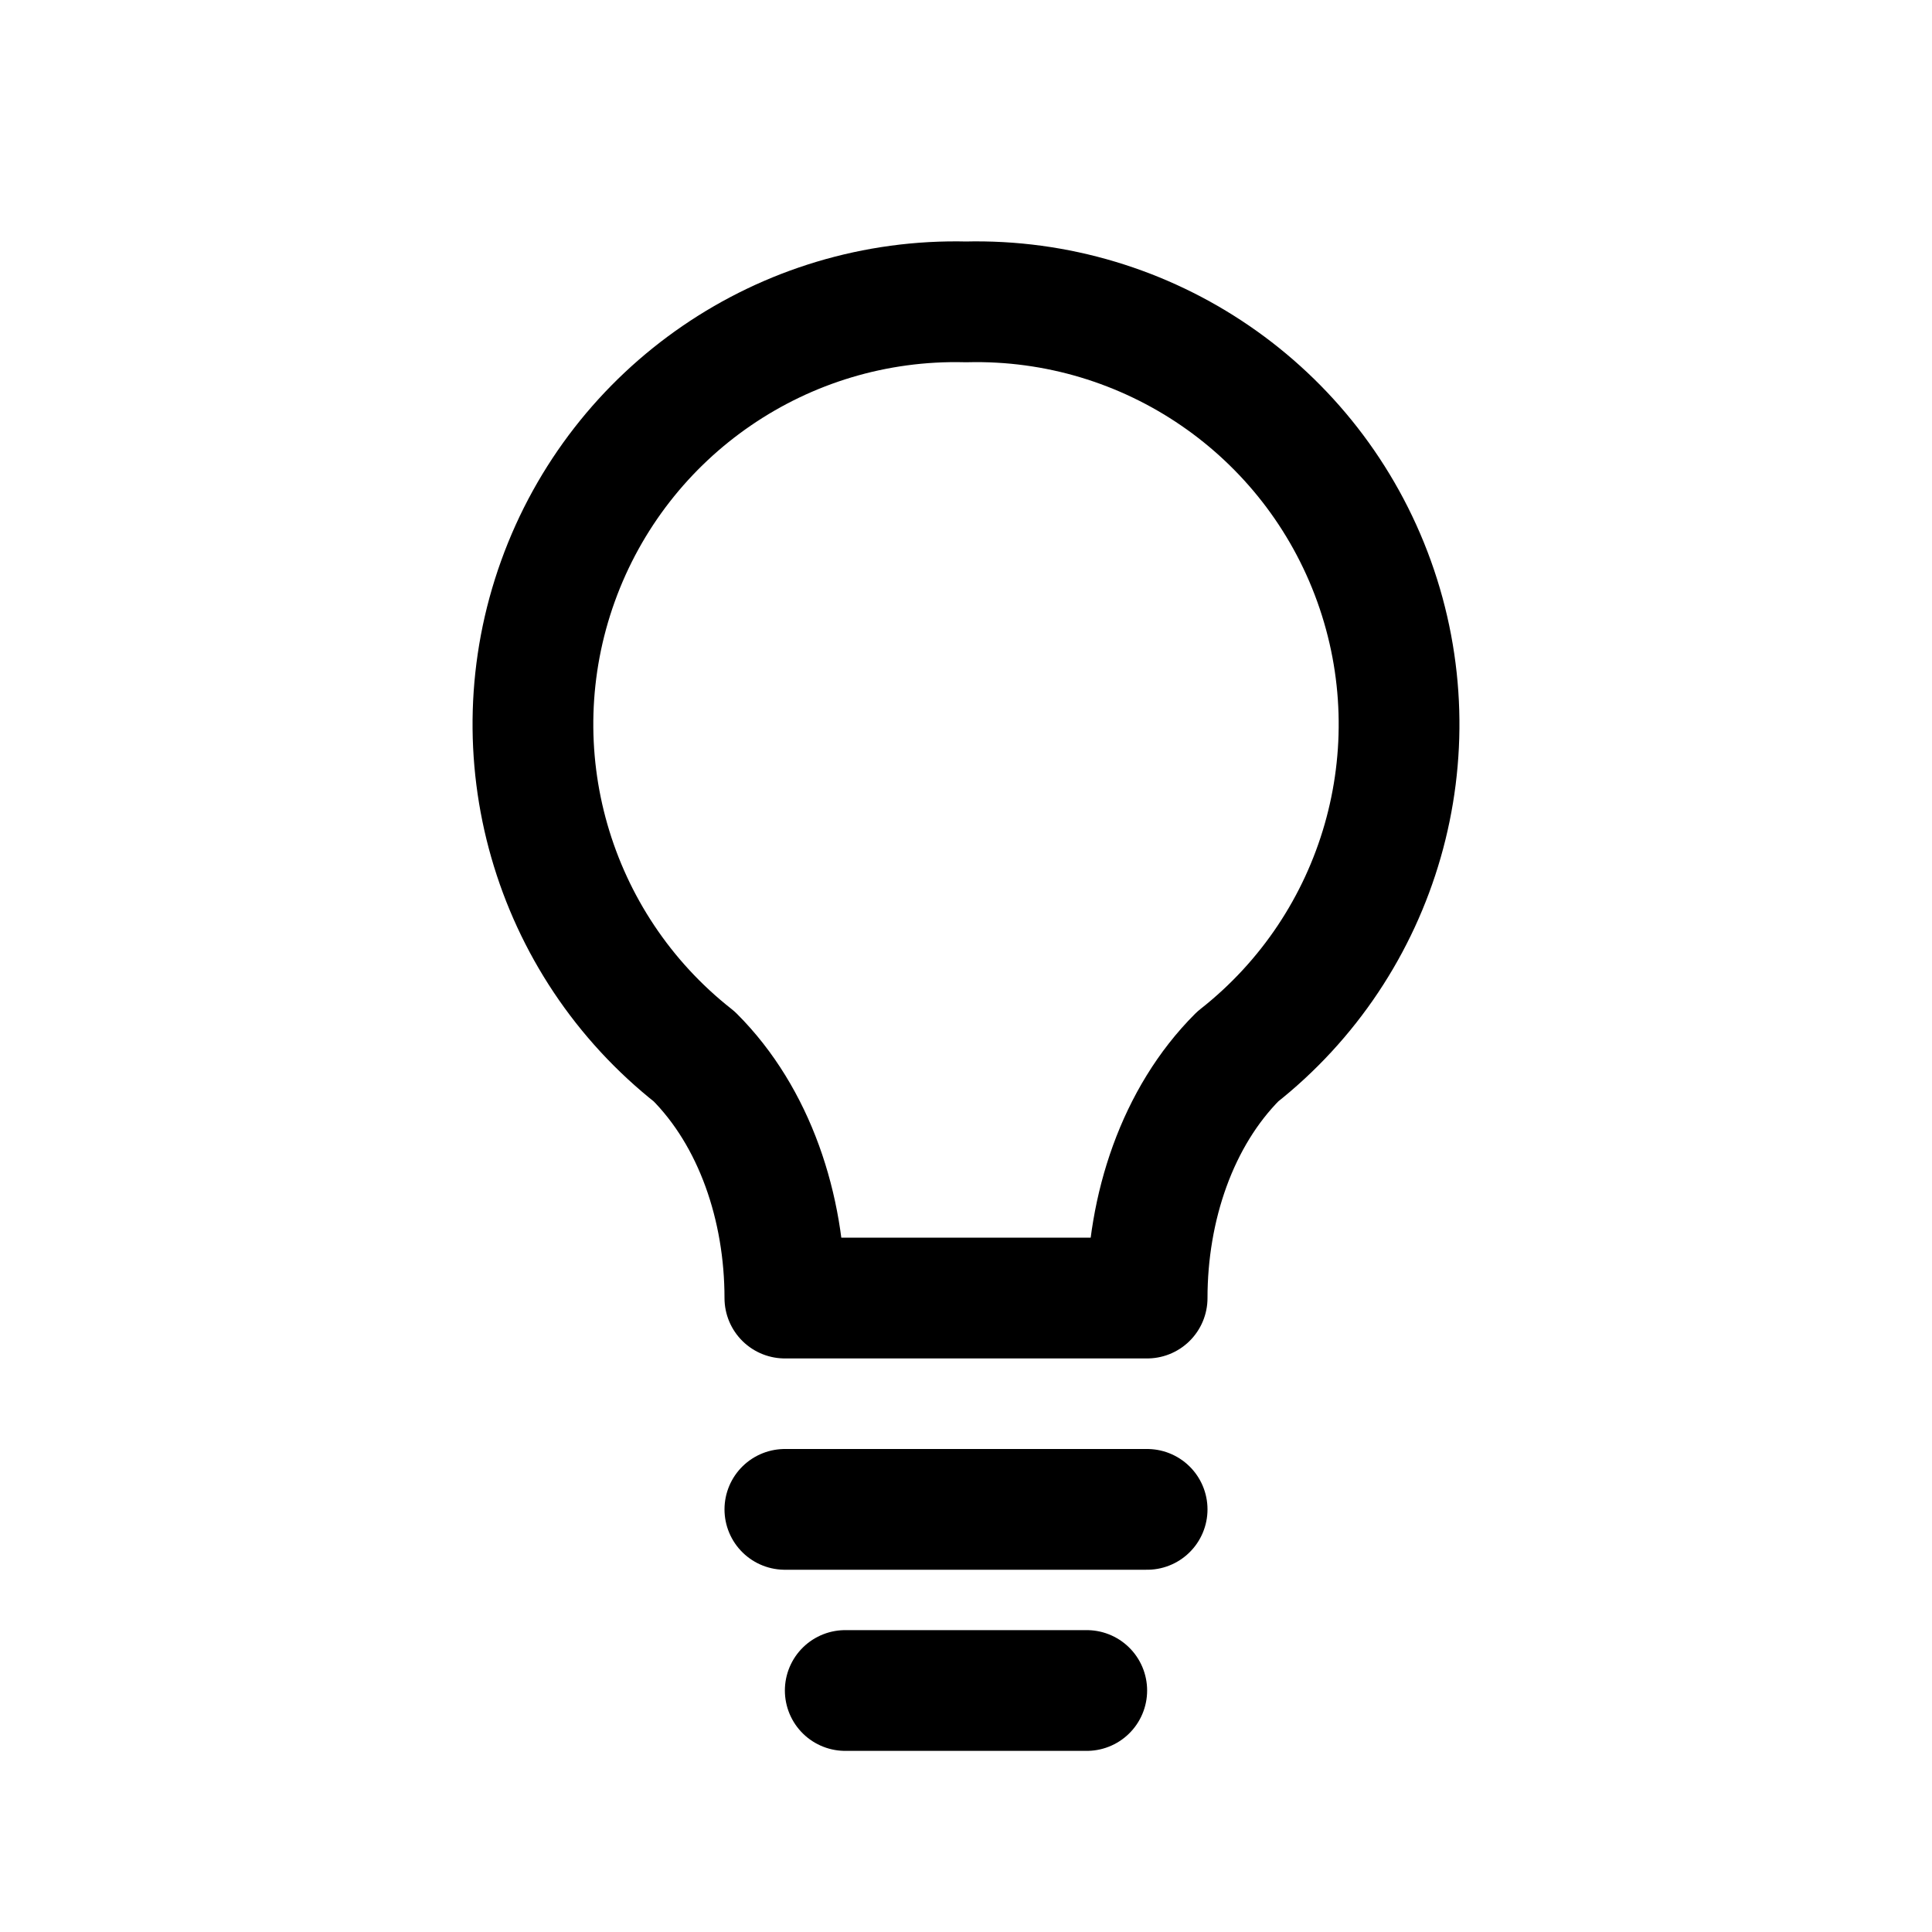
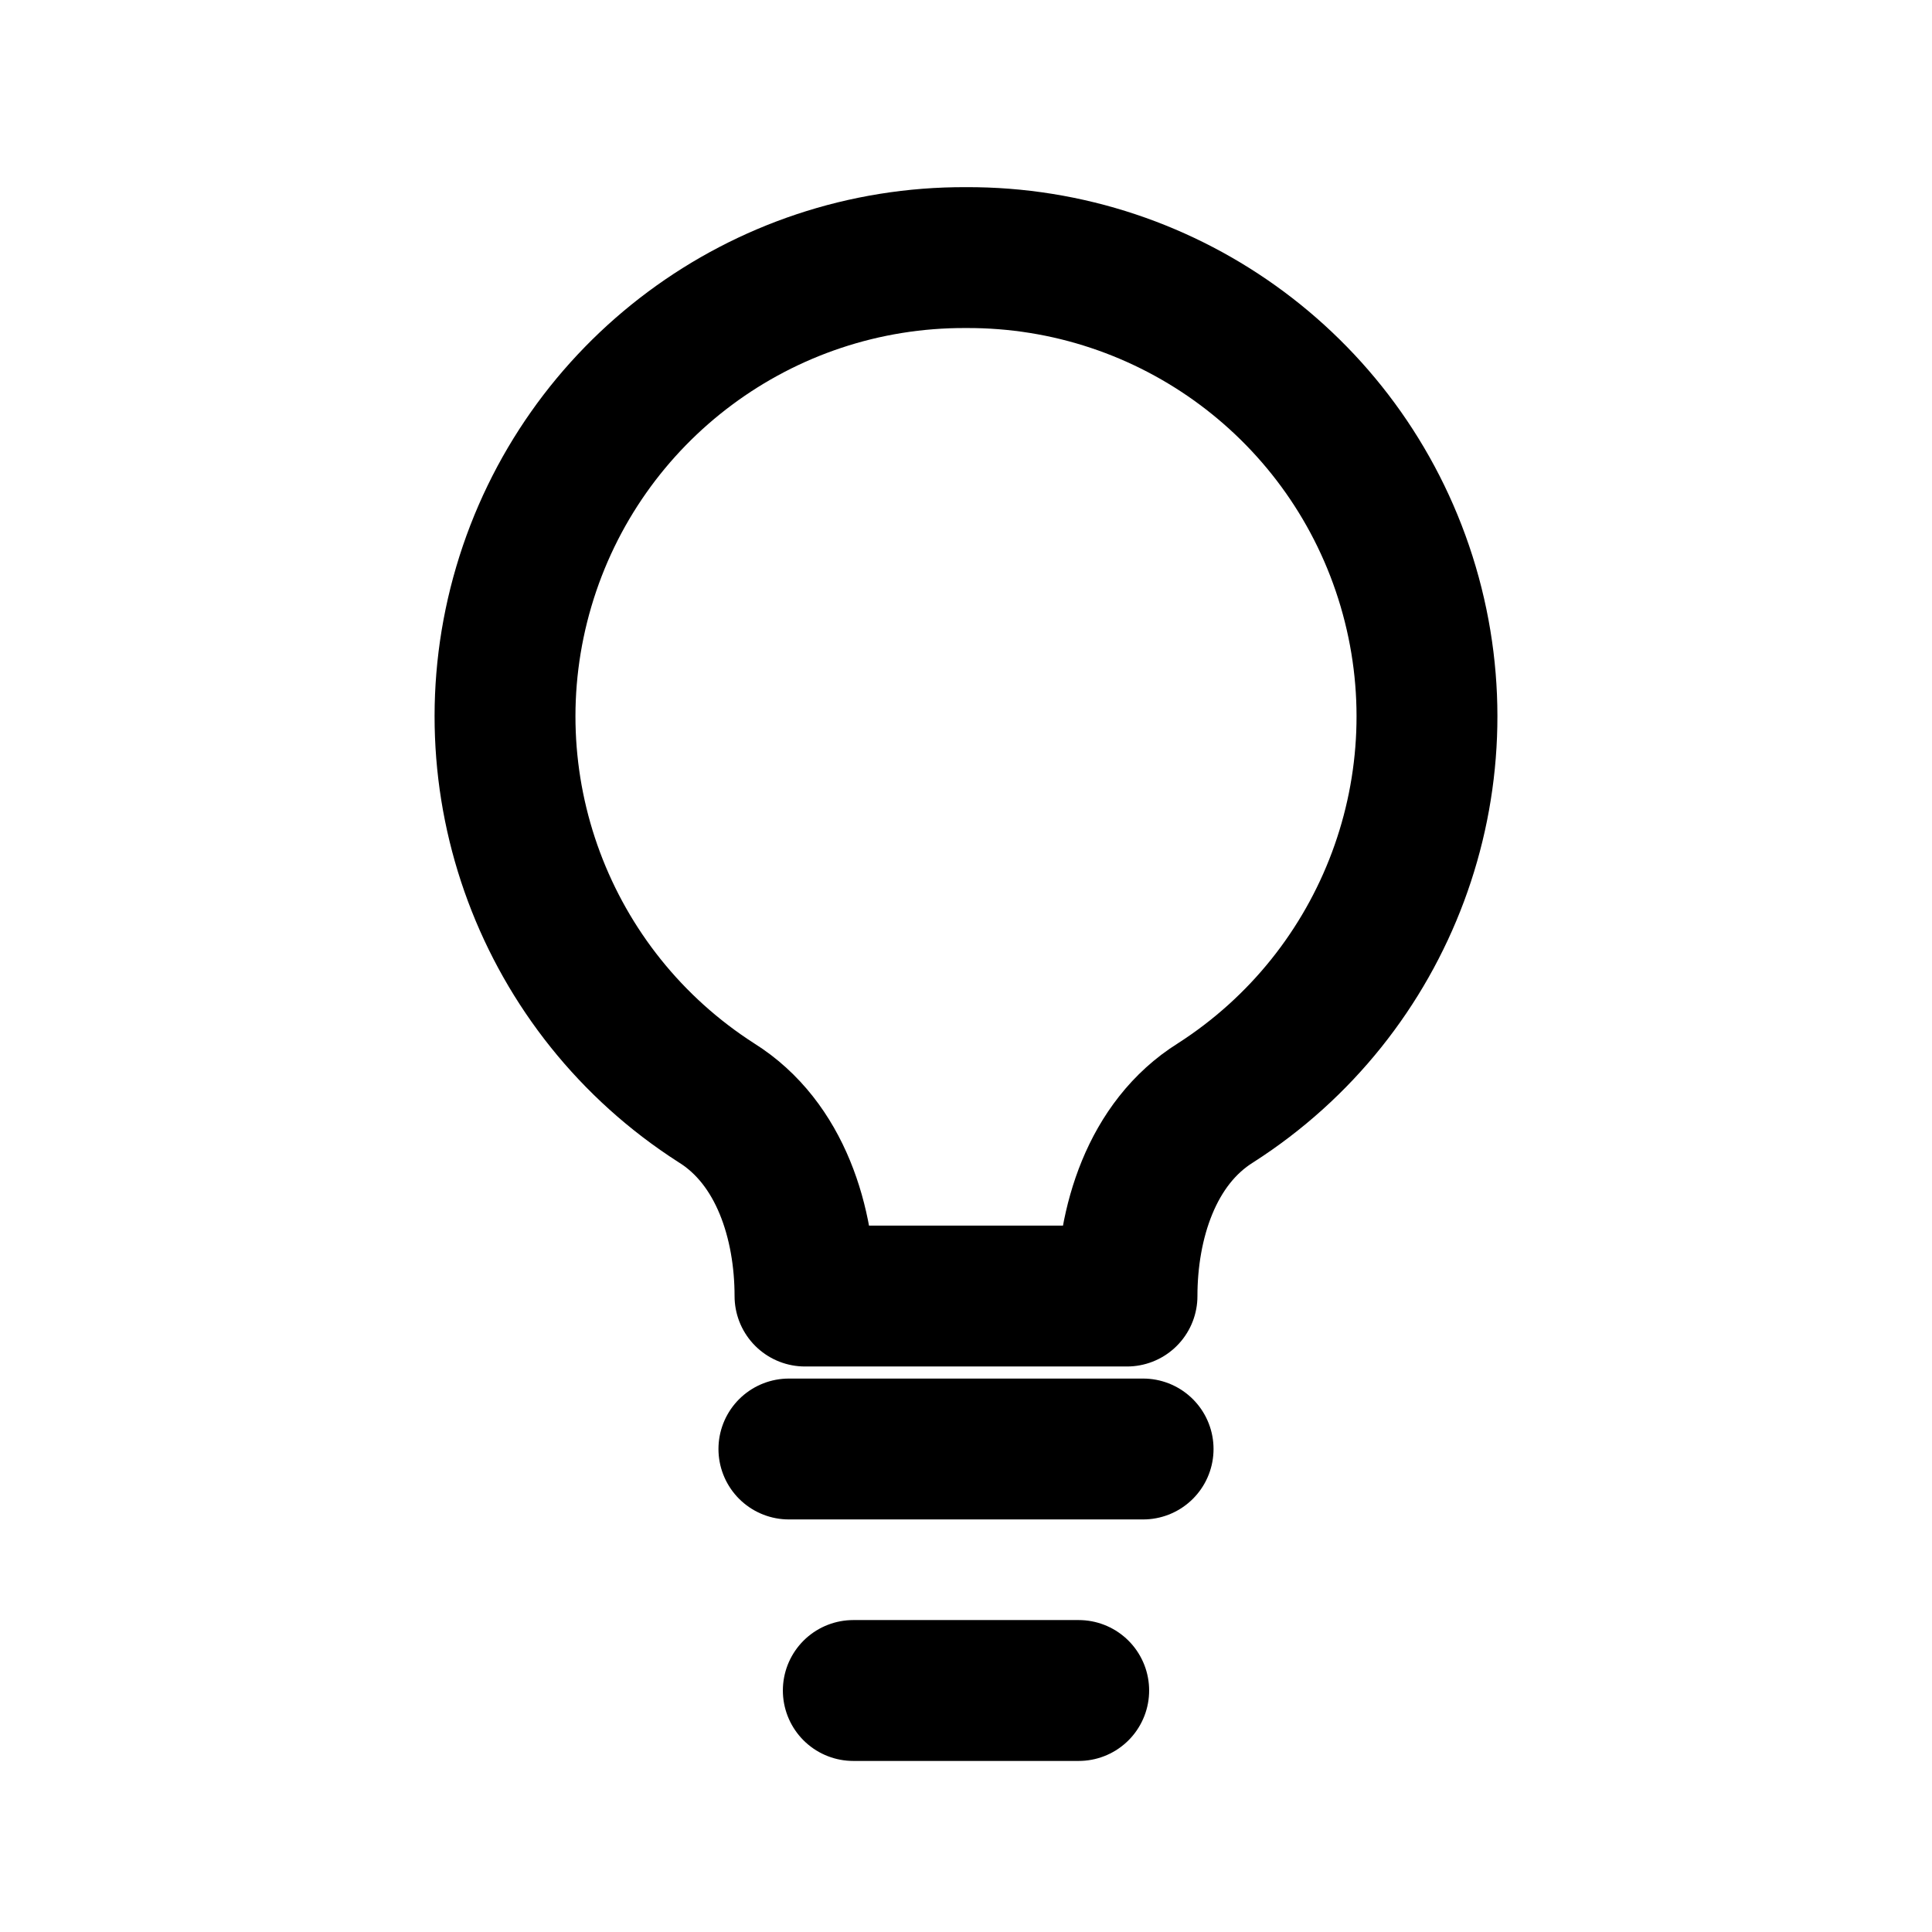
- <svg xmlns="http://www.w3.org/2000/svg" viewBox="0 0 64 64" fill="none" aria-hidden="true">
-   <g stroke="currentColor" stroke-width="4" stroke-linecap="round" stroke-linejoin="round">
-     <path d="M32 10a14 14 0 0 0-9 25c2 2 3 5 3 8h12c0-3 1-6 3-8a14 14 0 0 0-9-25z" />
-     <path d="M26 50h12" />
-     <path d="M28 56h8" />
+ <svg xmlns="http://www.w3.org/2000/svg" viewBox="0 0 24 24" fill="none" aria-hidden="true">
+   <g stroke="currentColor" stroke-width="1.75" stroke-linecap="round" stroke-linejoin="round">
+     <path d="M12 3.2a5.7 5.7 0 0 0-3.1 10.5c.8.5 1.1 1.5 1.1 2.4h4c0-.9.3-1.9 1.1-2.4A5.7 5.7 0 0 0 12 3.2z" />
+     <path d="M9.8 18h4.4" />
+     <path d="M10.6 21h2.8" />
  </g>
</svg>
